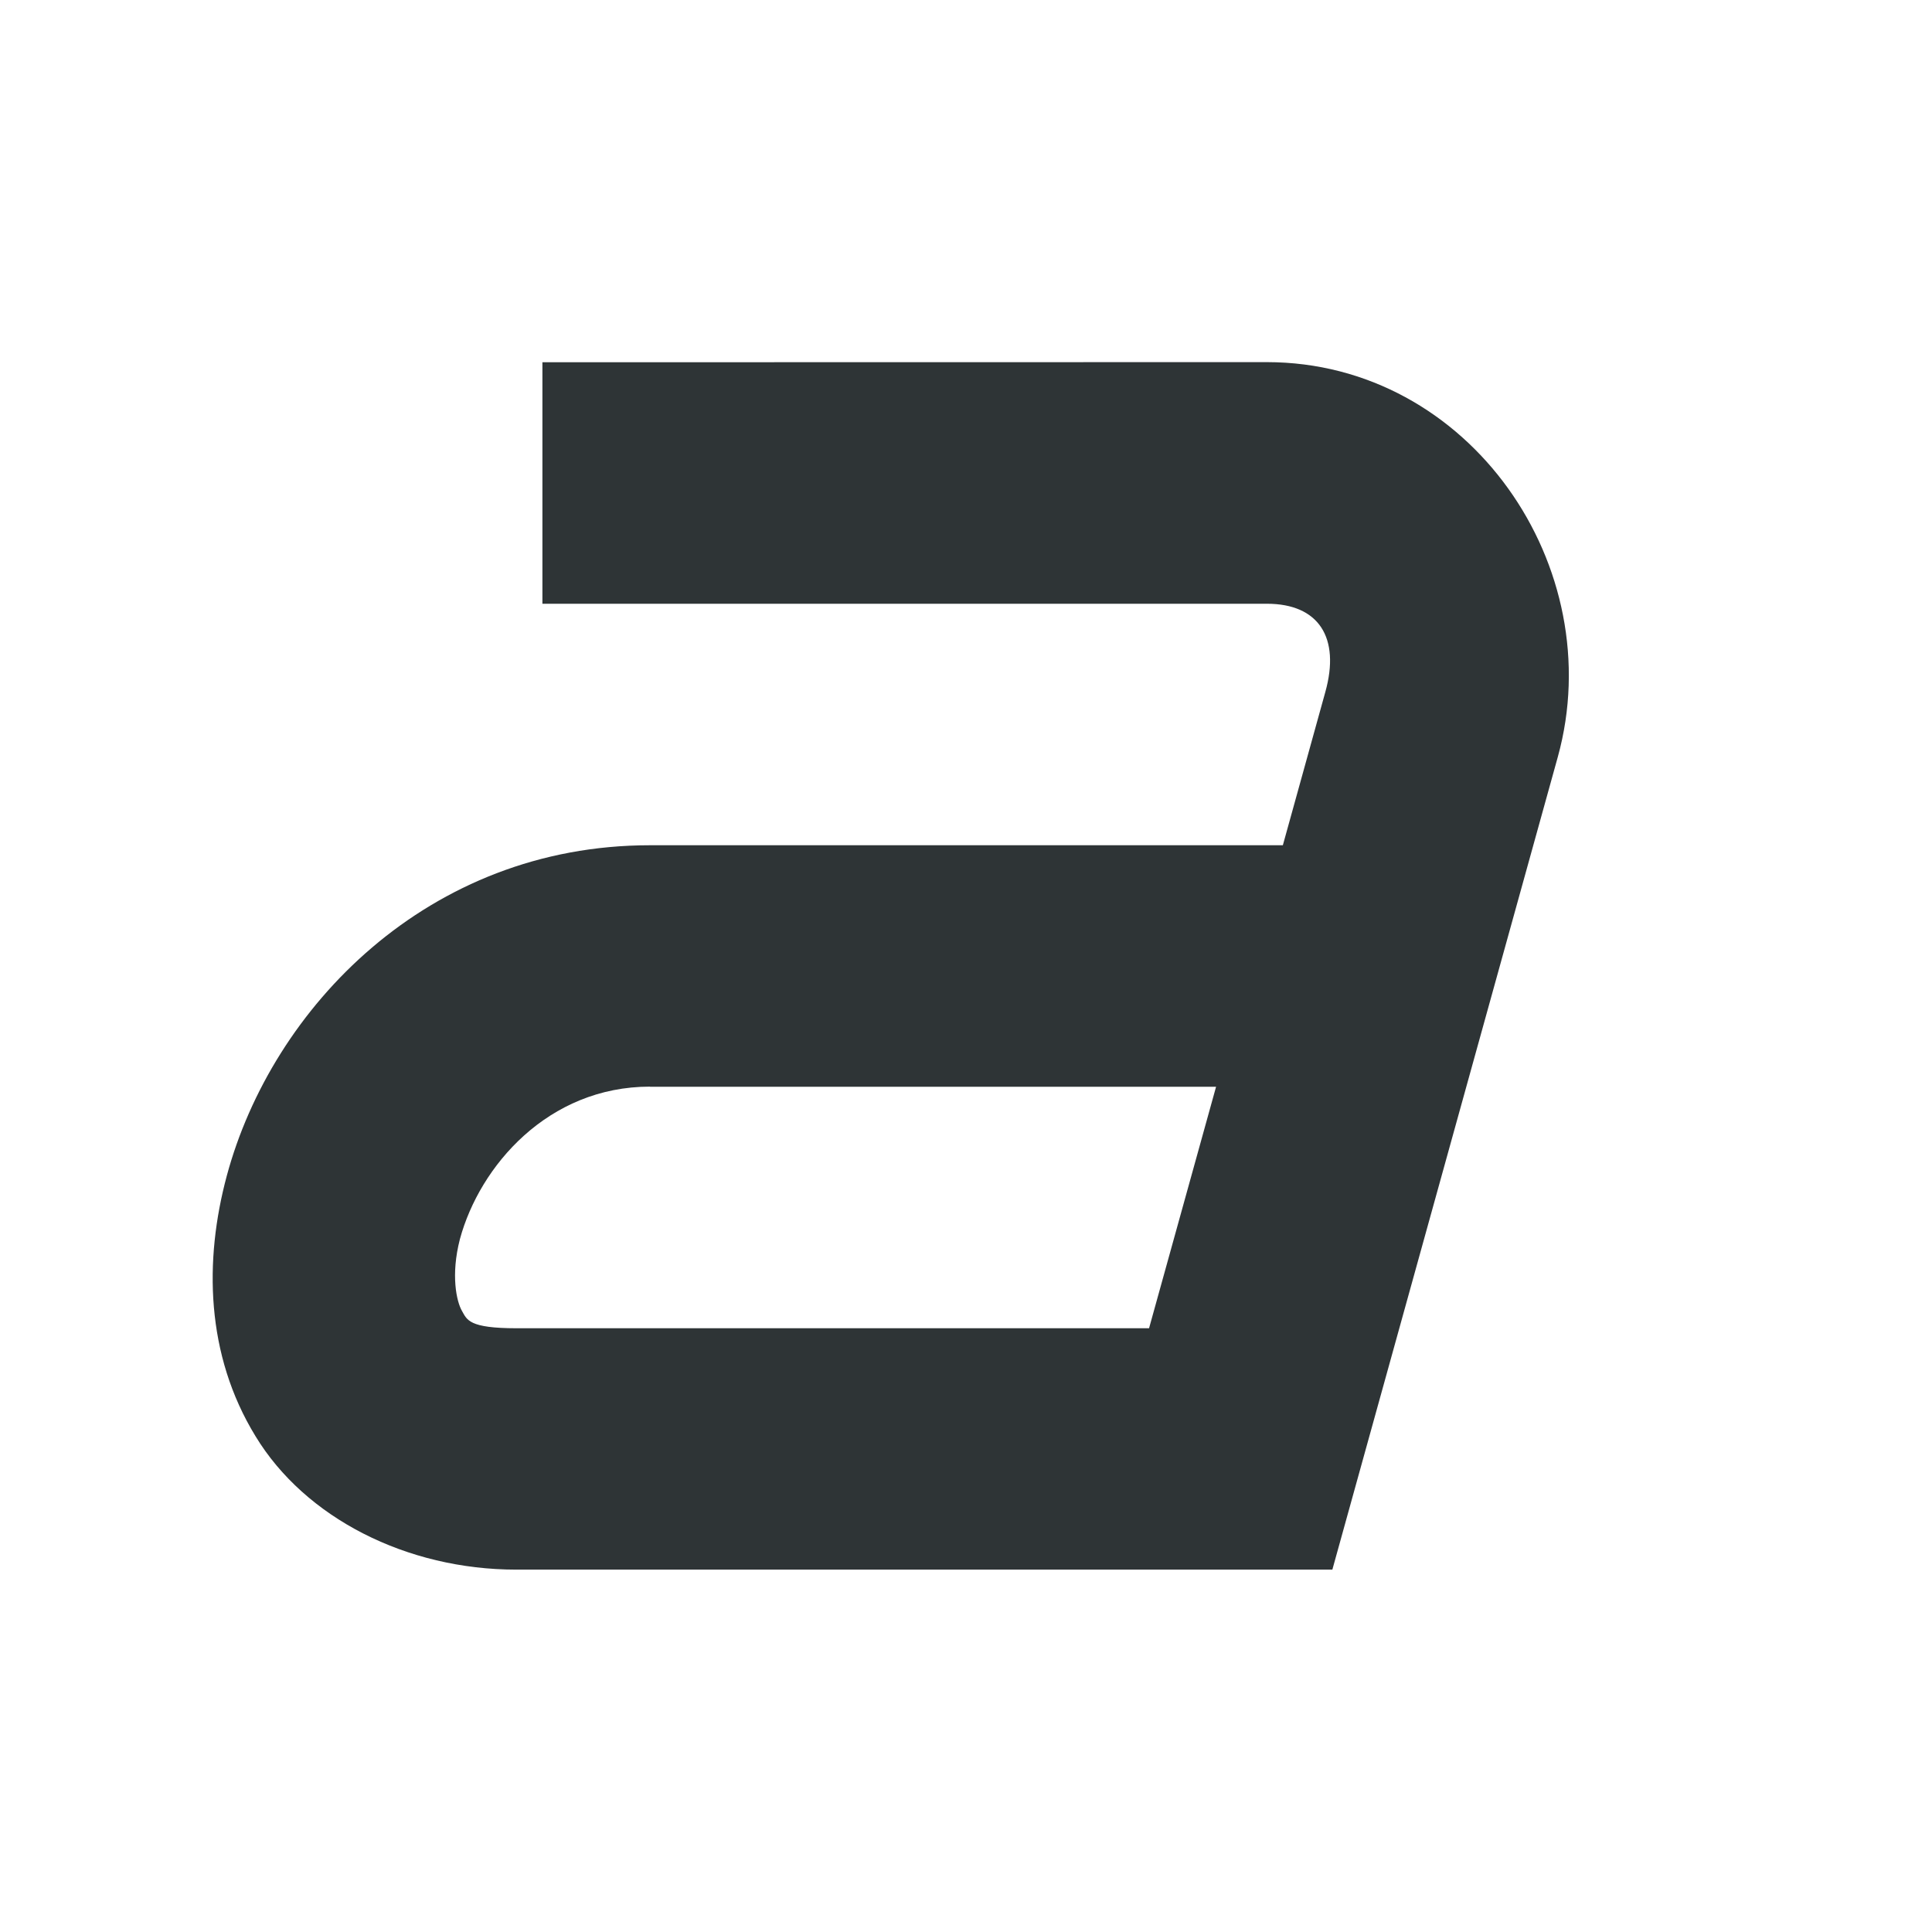
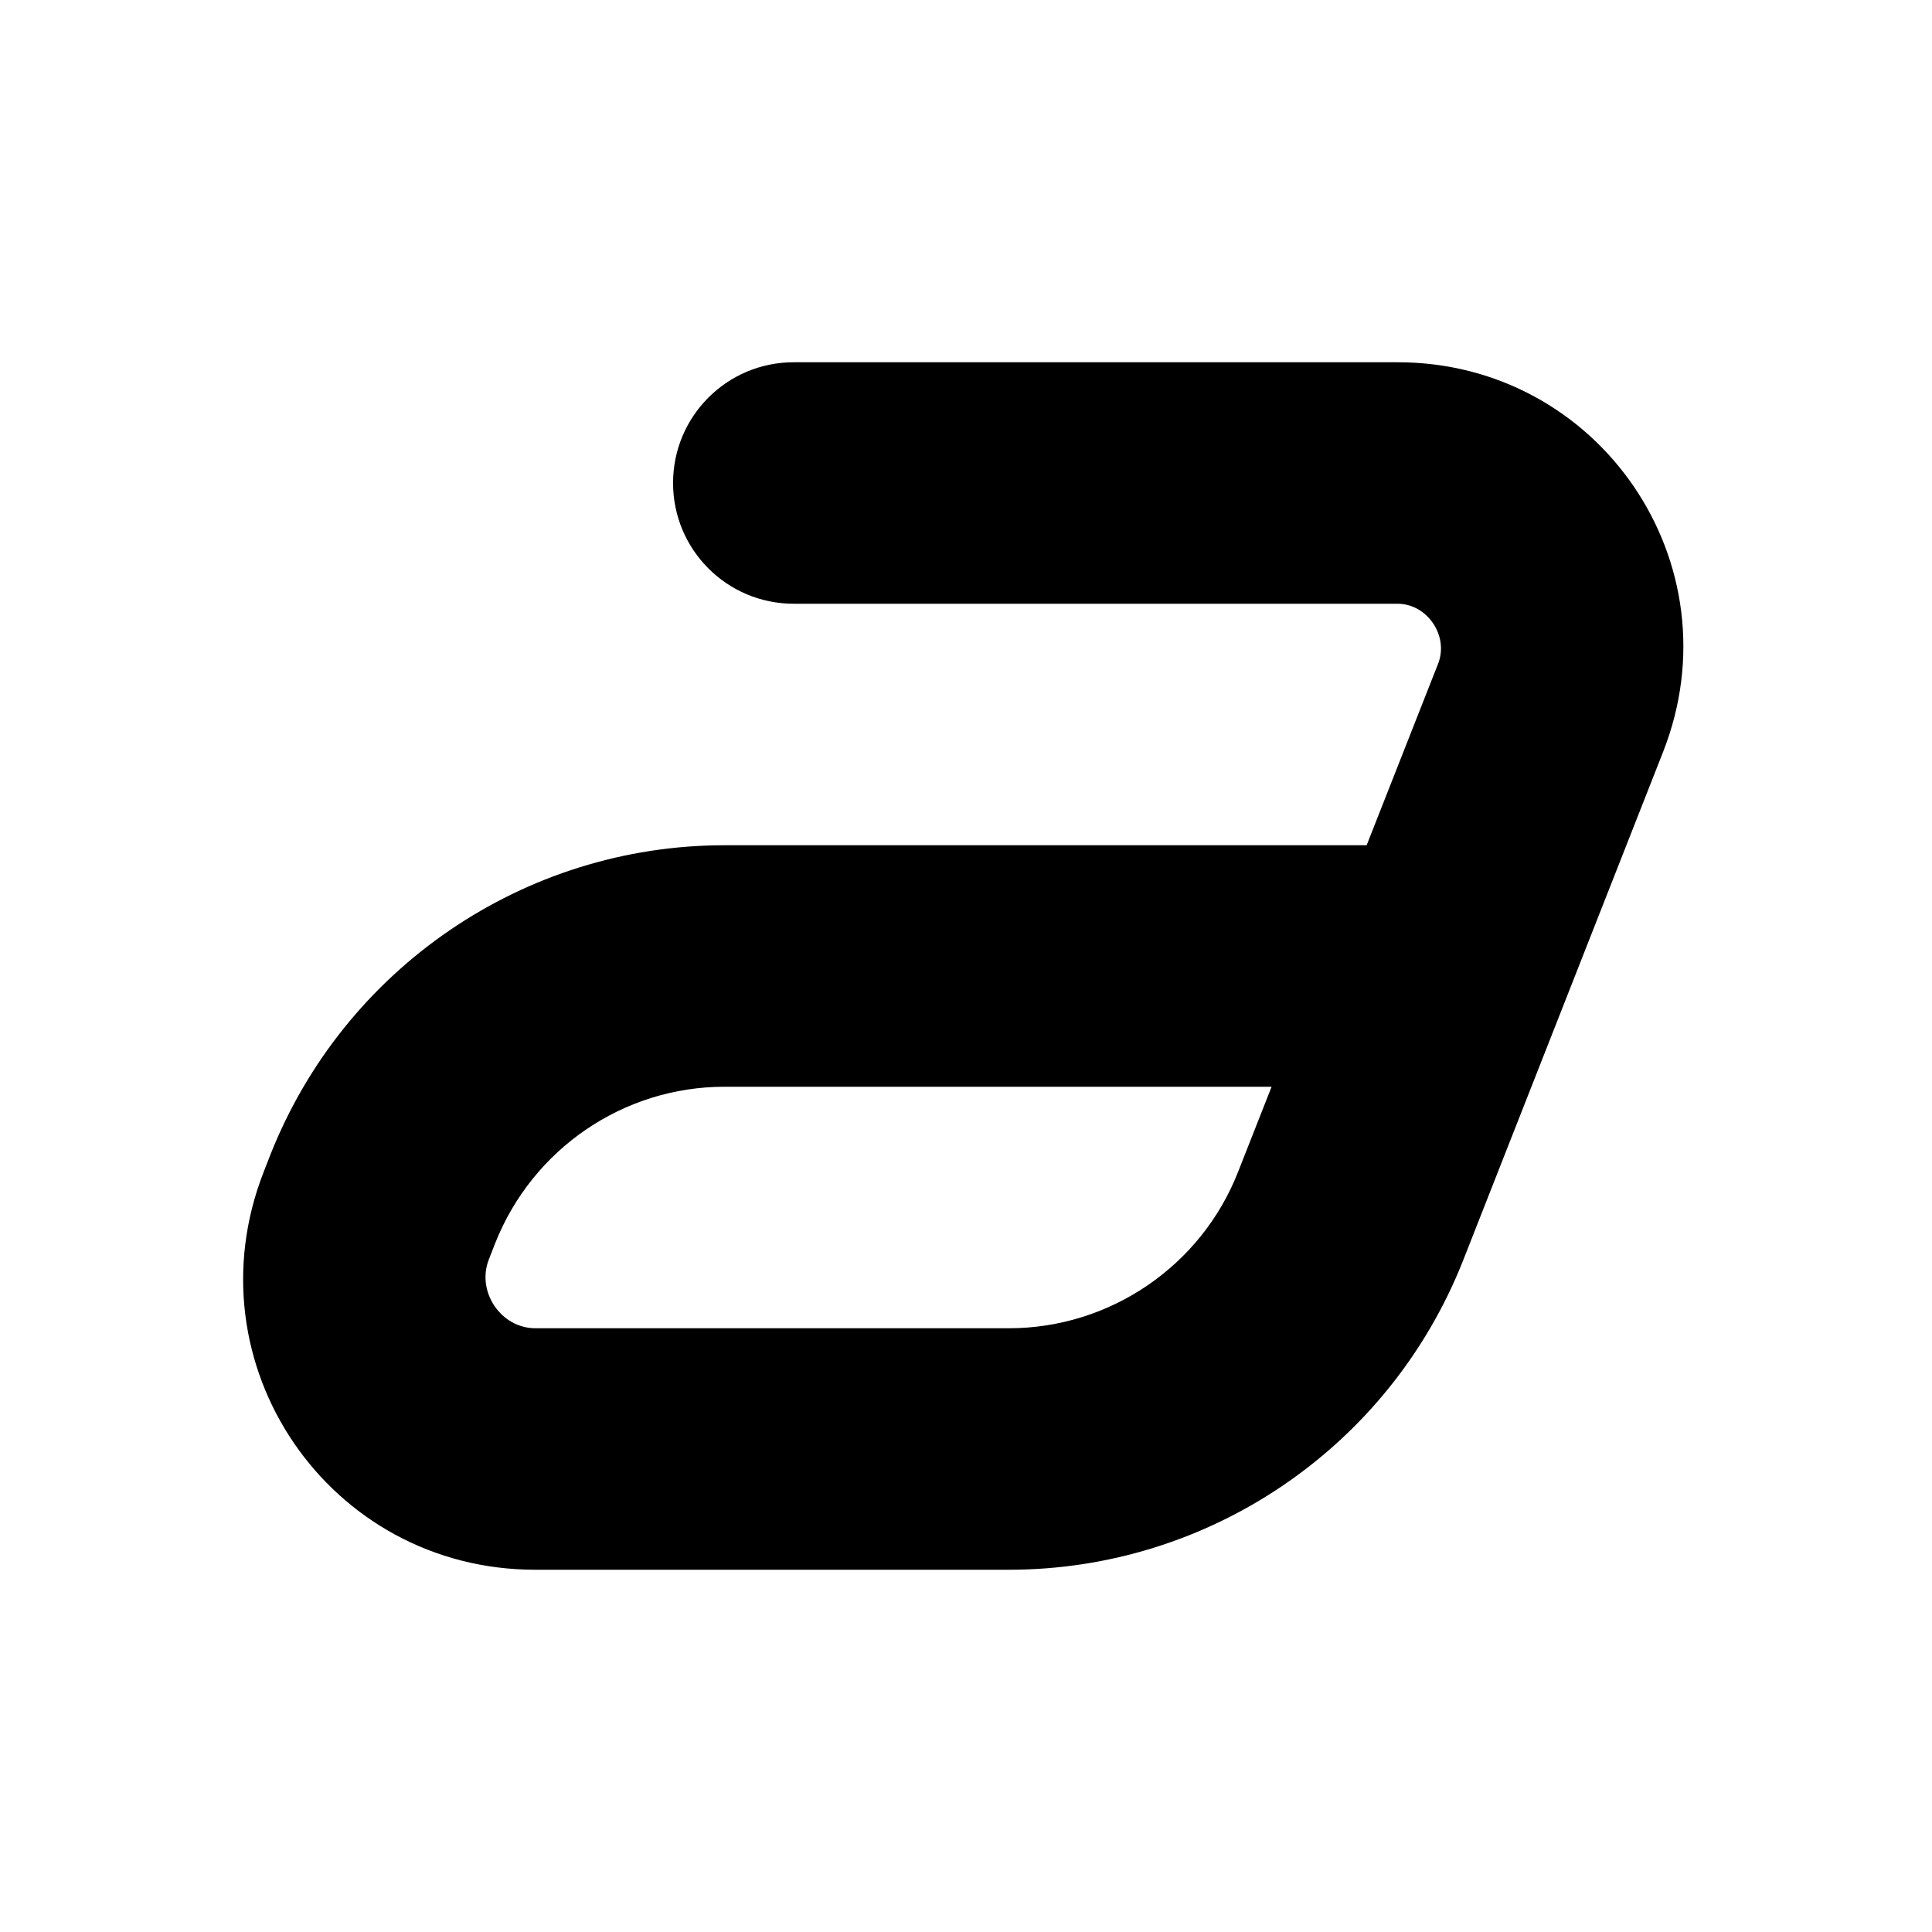
<svg xmlns="http://www.w3.org/2000/svg" height="16px" viewBox="0 0 16 16" width="16px">
-   <path d="m 4.492 3 v 2 h 6 c 0.43 0 0.609 0.281 0.484 0.73 l -0.352 1.27 h -5.242 c -1.836 0 -3.129 1.344 -3.504 2.738 c -0.188 0.699 -0.176 1.48 0.238 2.156 c 0.41 0.676 1.25 1.105 2.16 1.105 h 6.758 l 1.867 -6.73 c 0.434 -1.57 -0.727 -3.27 -2.41 -3.27 z m 0.891 6 h 4.688 l -0.555 2 h -5.238 c -0.398 0 -0.41 -0.07 -0.453 -0.145 s -0.094 -0.293 -0.016 -0.594 c 0.164 -0.605 0.73 -1.262 1.574 -1.262 z m 0 0" fill="#2e3436" />
+   <path d="m 6.574 5 h 5 c 0.246 0 0.426 0.266 0.336 0.496 l -1.656 4.207 c -0.305 0.781 -1.062 1.297 -1.898 1.297 h -3.922 c -0.285 0 -0.488 -0.301 -0.387 -0.566 l 0.055 -0.141 c 0.309 -0.777 1.059 -1.293 1.898 -1.293 h 6 c 0.551 0 1 -0.449 1 -1 s -0.449 -1 -1 -1 h -6 c -1.66 0 -3.152 1.02 -3.762 2.566 l -0.055 0.141 c -0.621 1.59 0.539 3.293 2.25 3.293 h 3.922 c 1.66 0 3.152 -1.016 3.762 -2.562 l 1.656 -4.211 c 0.613 -1.559 -0.527 -3.227 -2.199 -3.227 h -5 c -0.555 0 -1 0.449 -1 1 s 0.445 1 1 1 z m 0 0" />
</svg>
